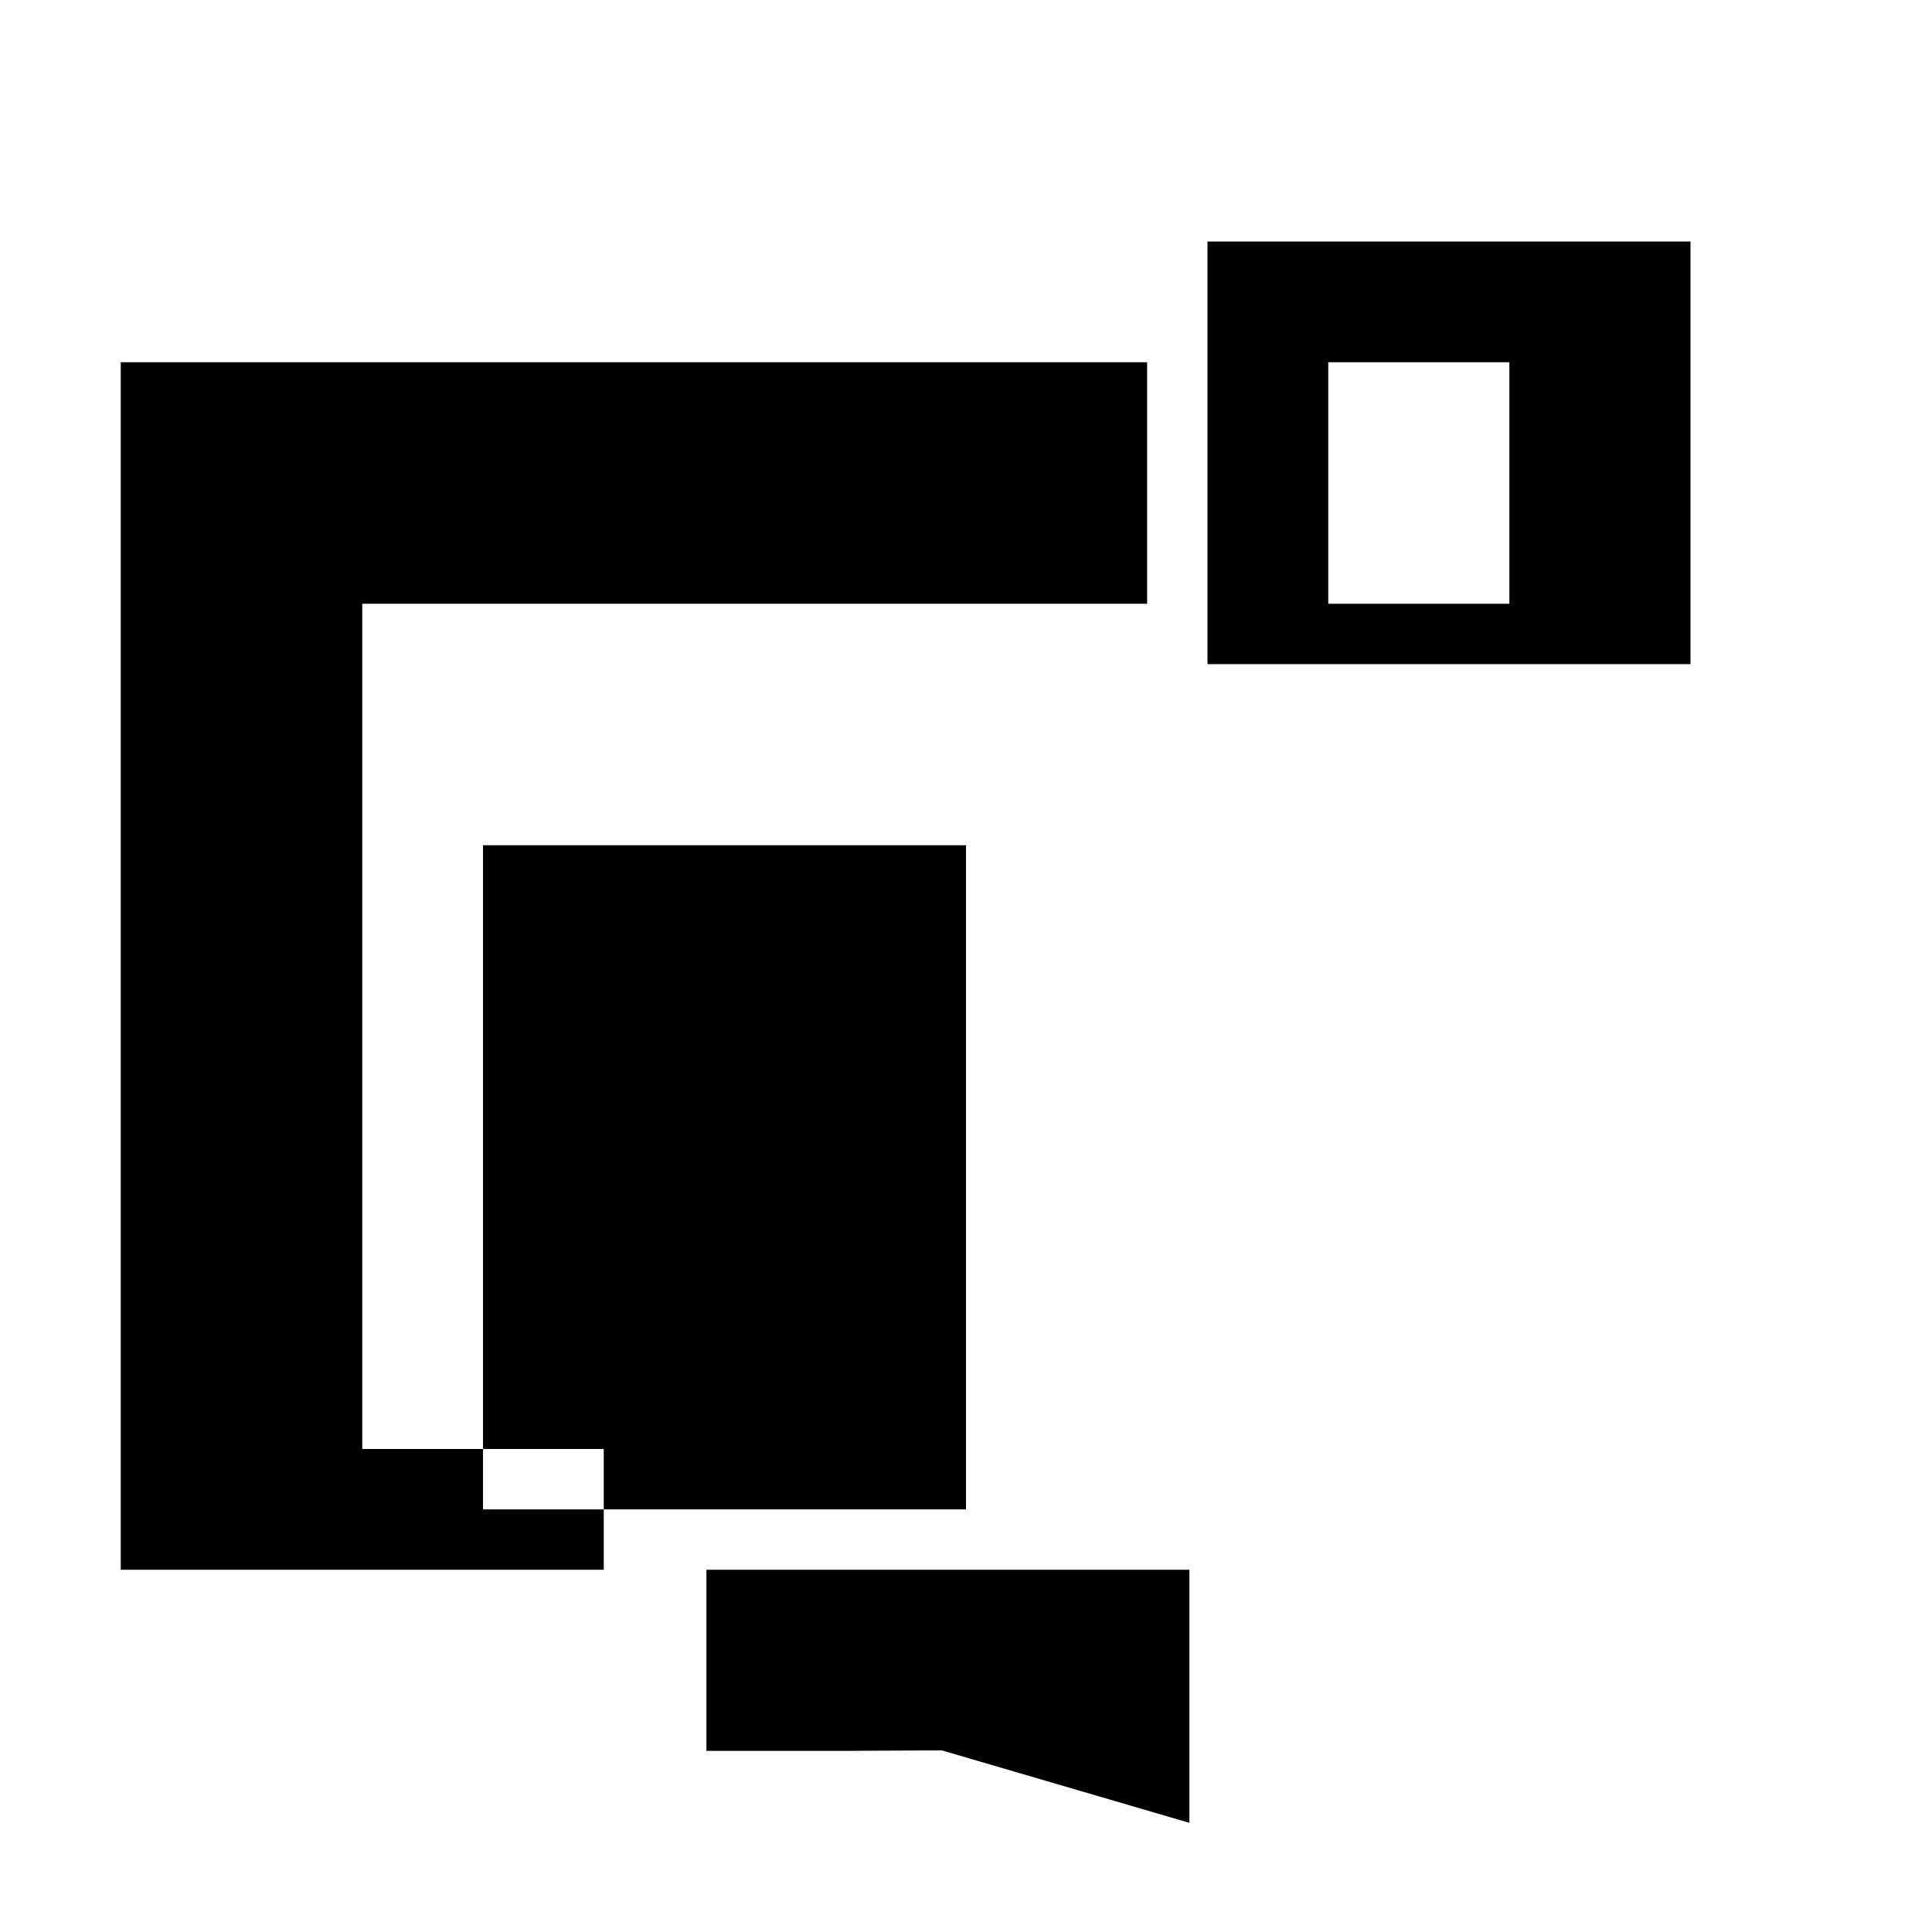
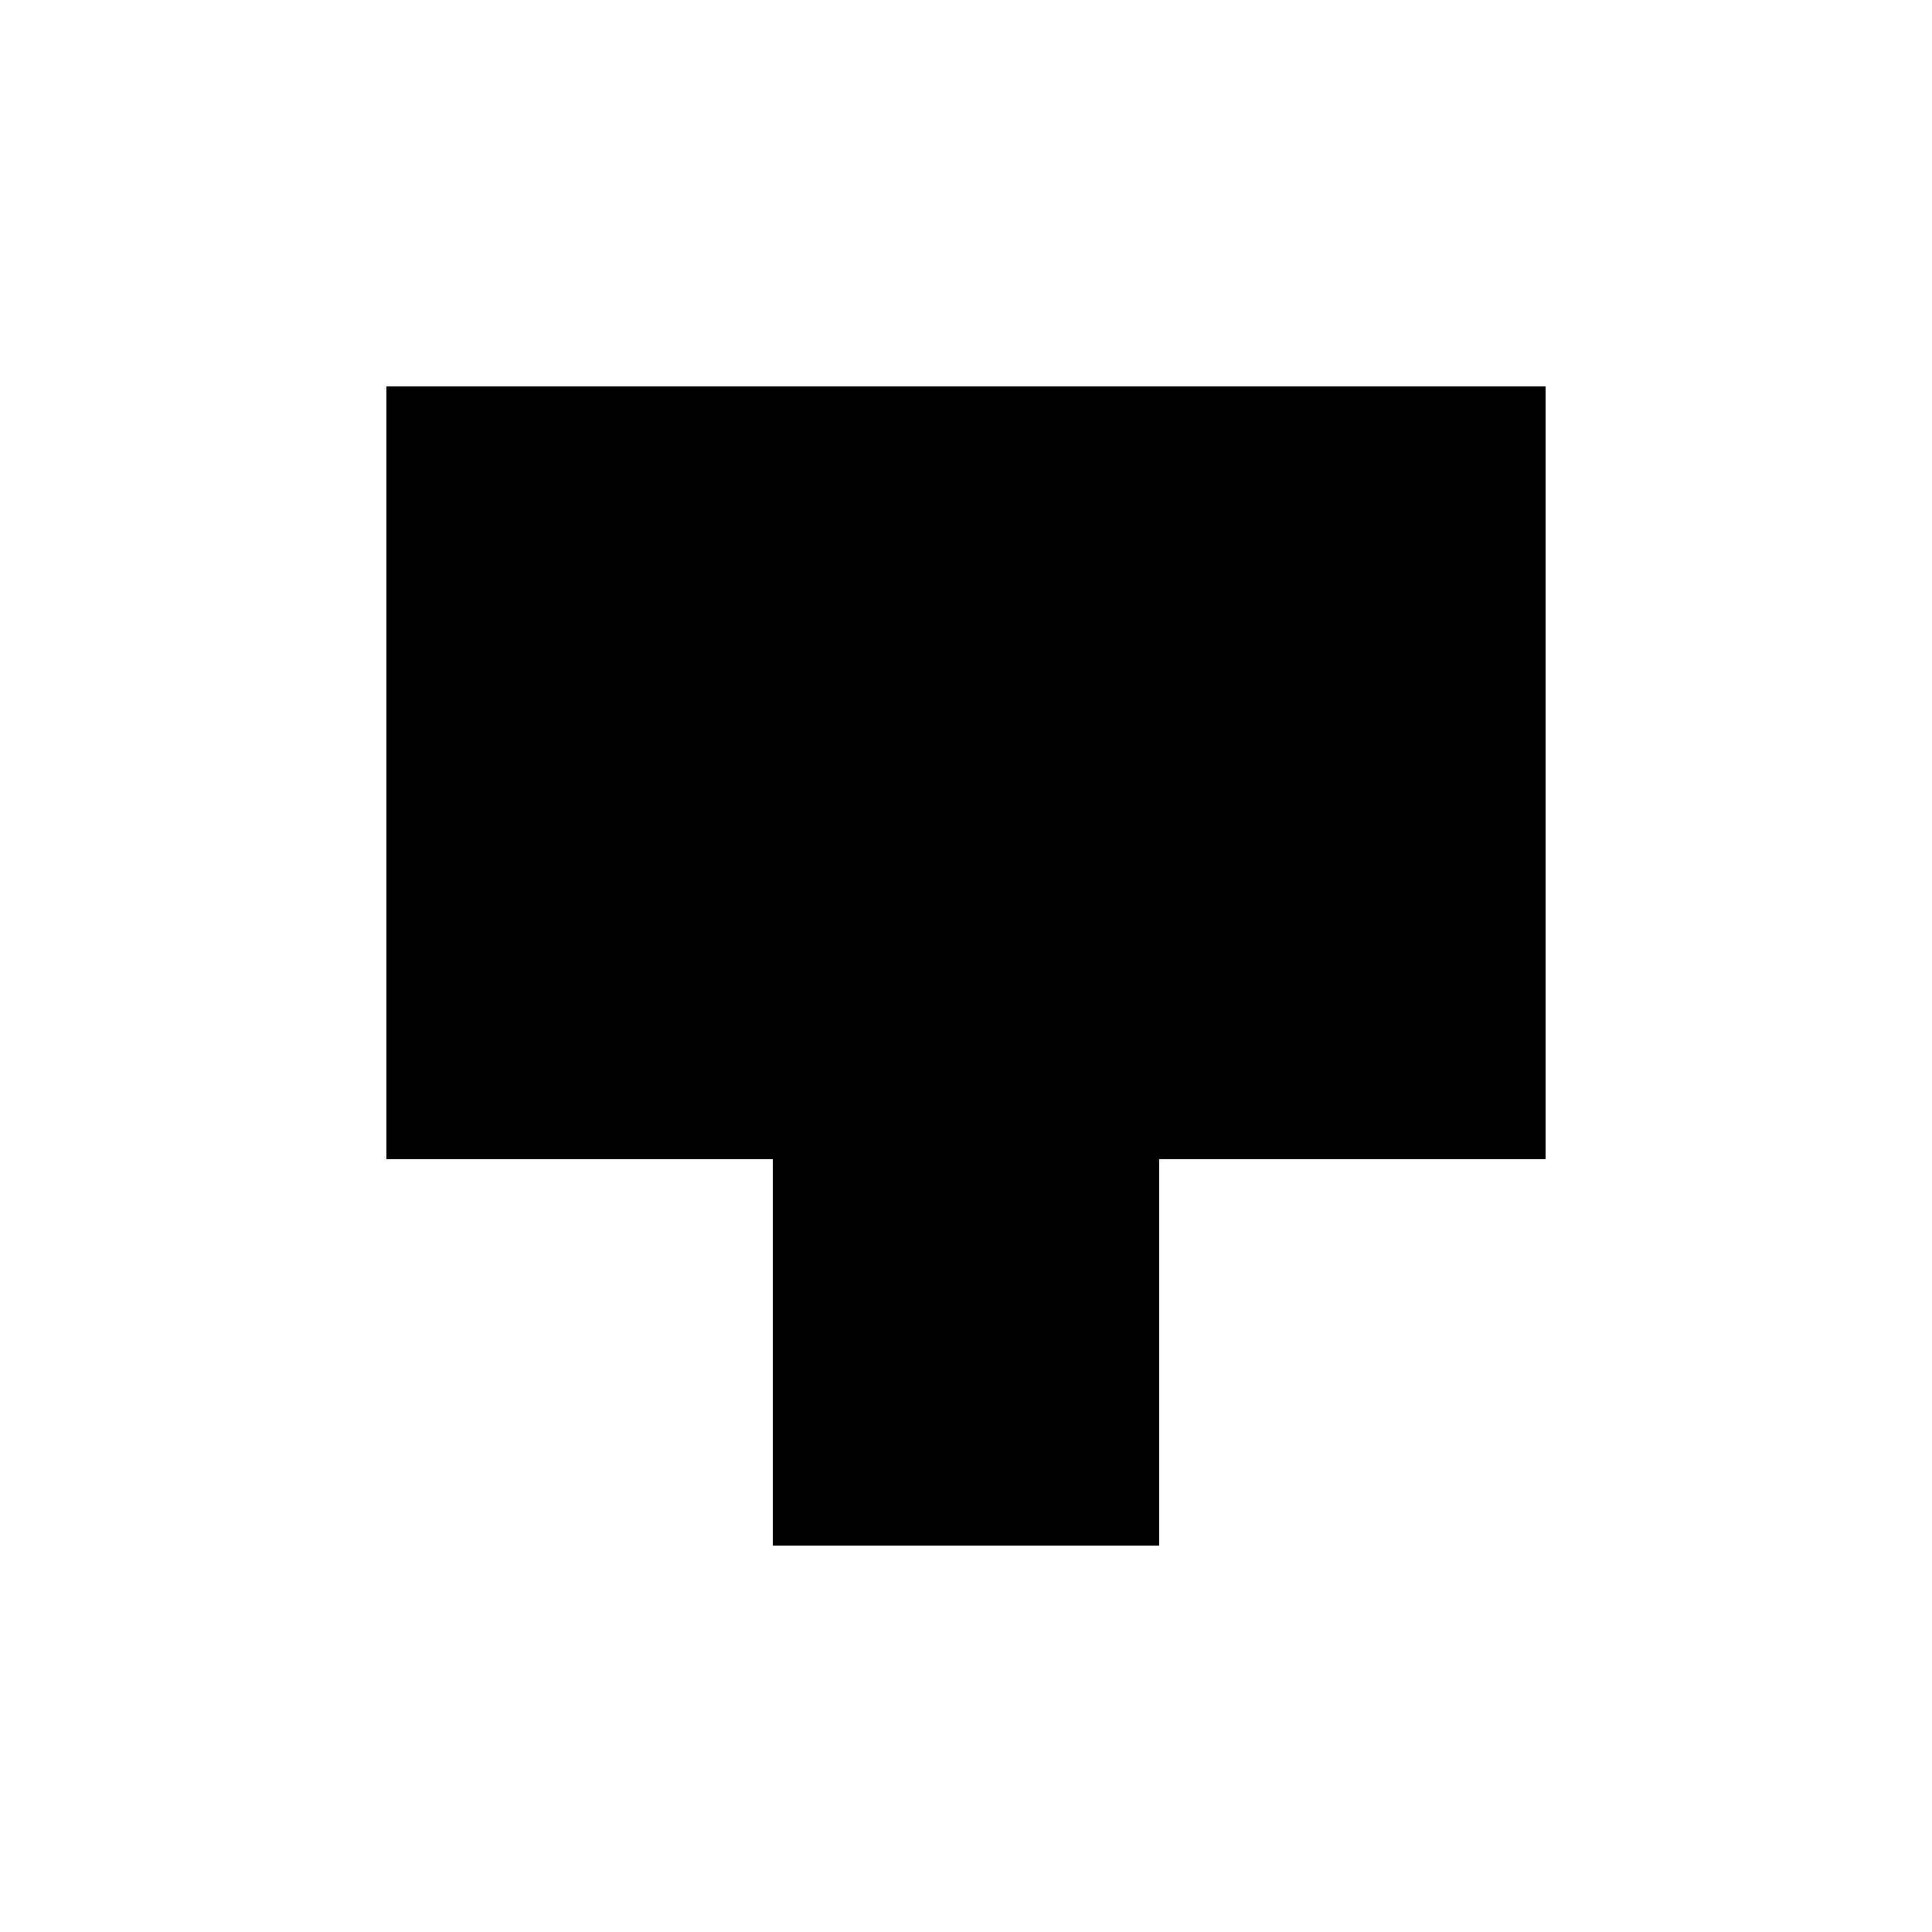
- <svg xmlns="http://www.w3.org/2000/svg" viewBox="0 0 32 32" class="icon icon-3Dprinting">
-   <path d="M6,8v16h4v2H2V6h20v4H6z M8,25h8V14H8V25z M28,11h-8V4h8V11z M14,29c0,0,0.895-0.006,1.6-0.008l4.1,1.2V26h-8V29z M25,6h-6v4h6V6z" />
+ <svg xmlns="http://www.w3.org/2000/svg" class="icon icon-3dprinting" viewBox="0 0 50 50">
+   <path d="M10 10 H40 V20 H10z" />
+   <path d="M10 20 V30 H40 V20 z" />
+   <path d="M20 30 V40 H30 V30 z" />
</svg>
